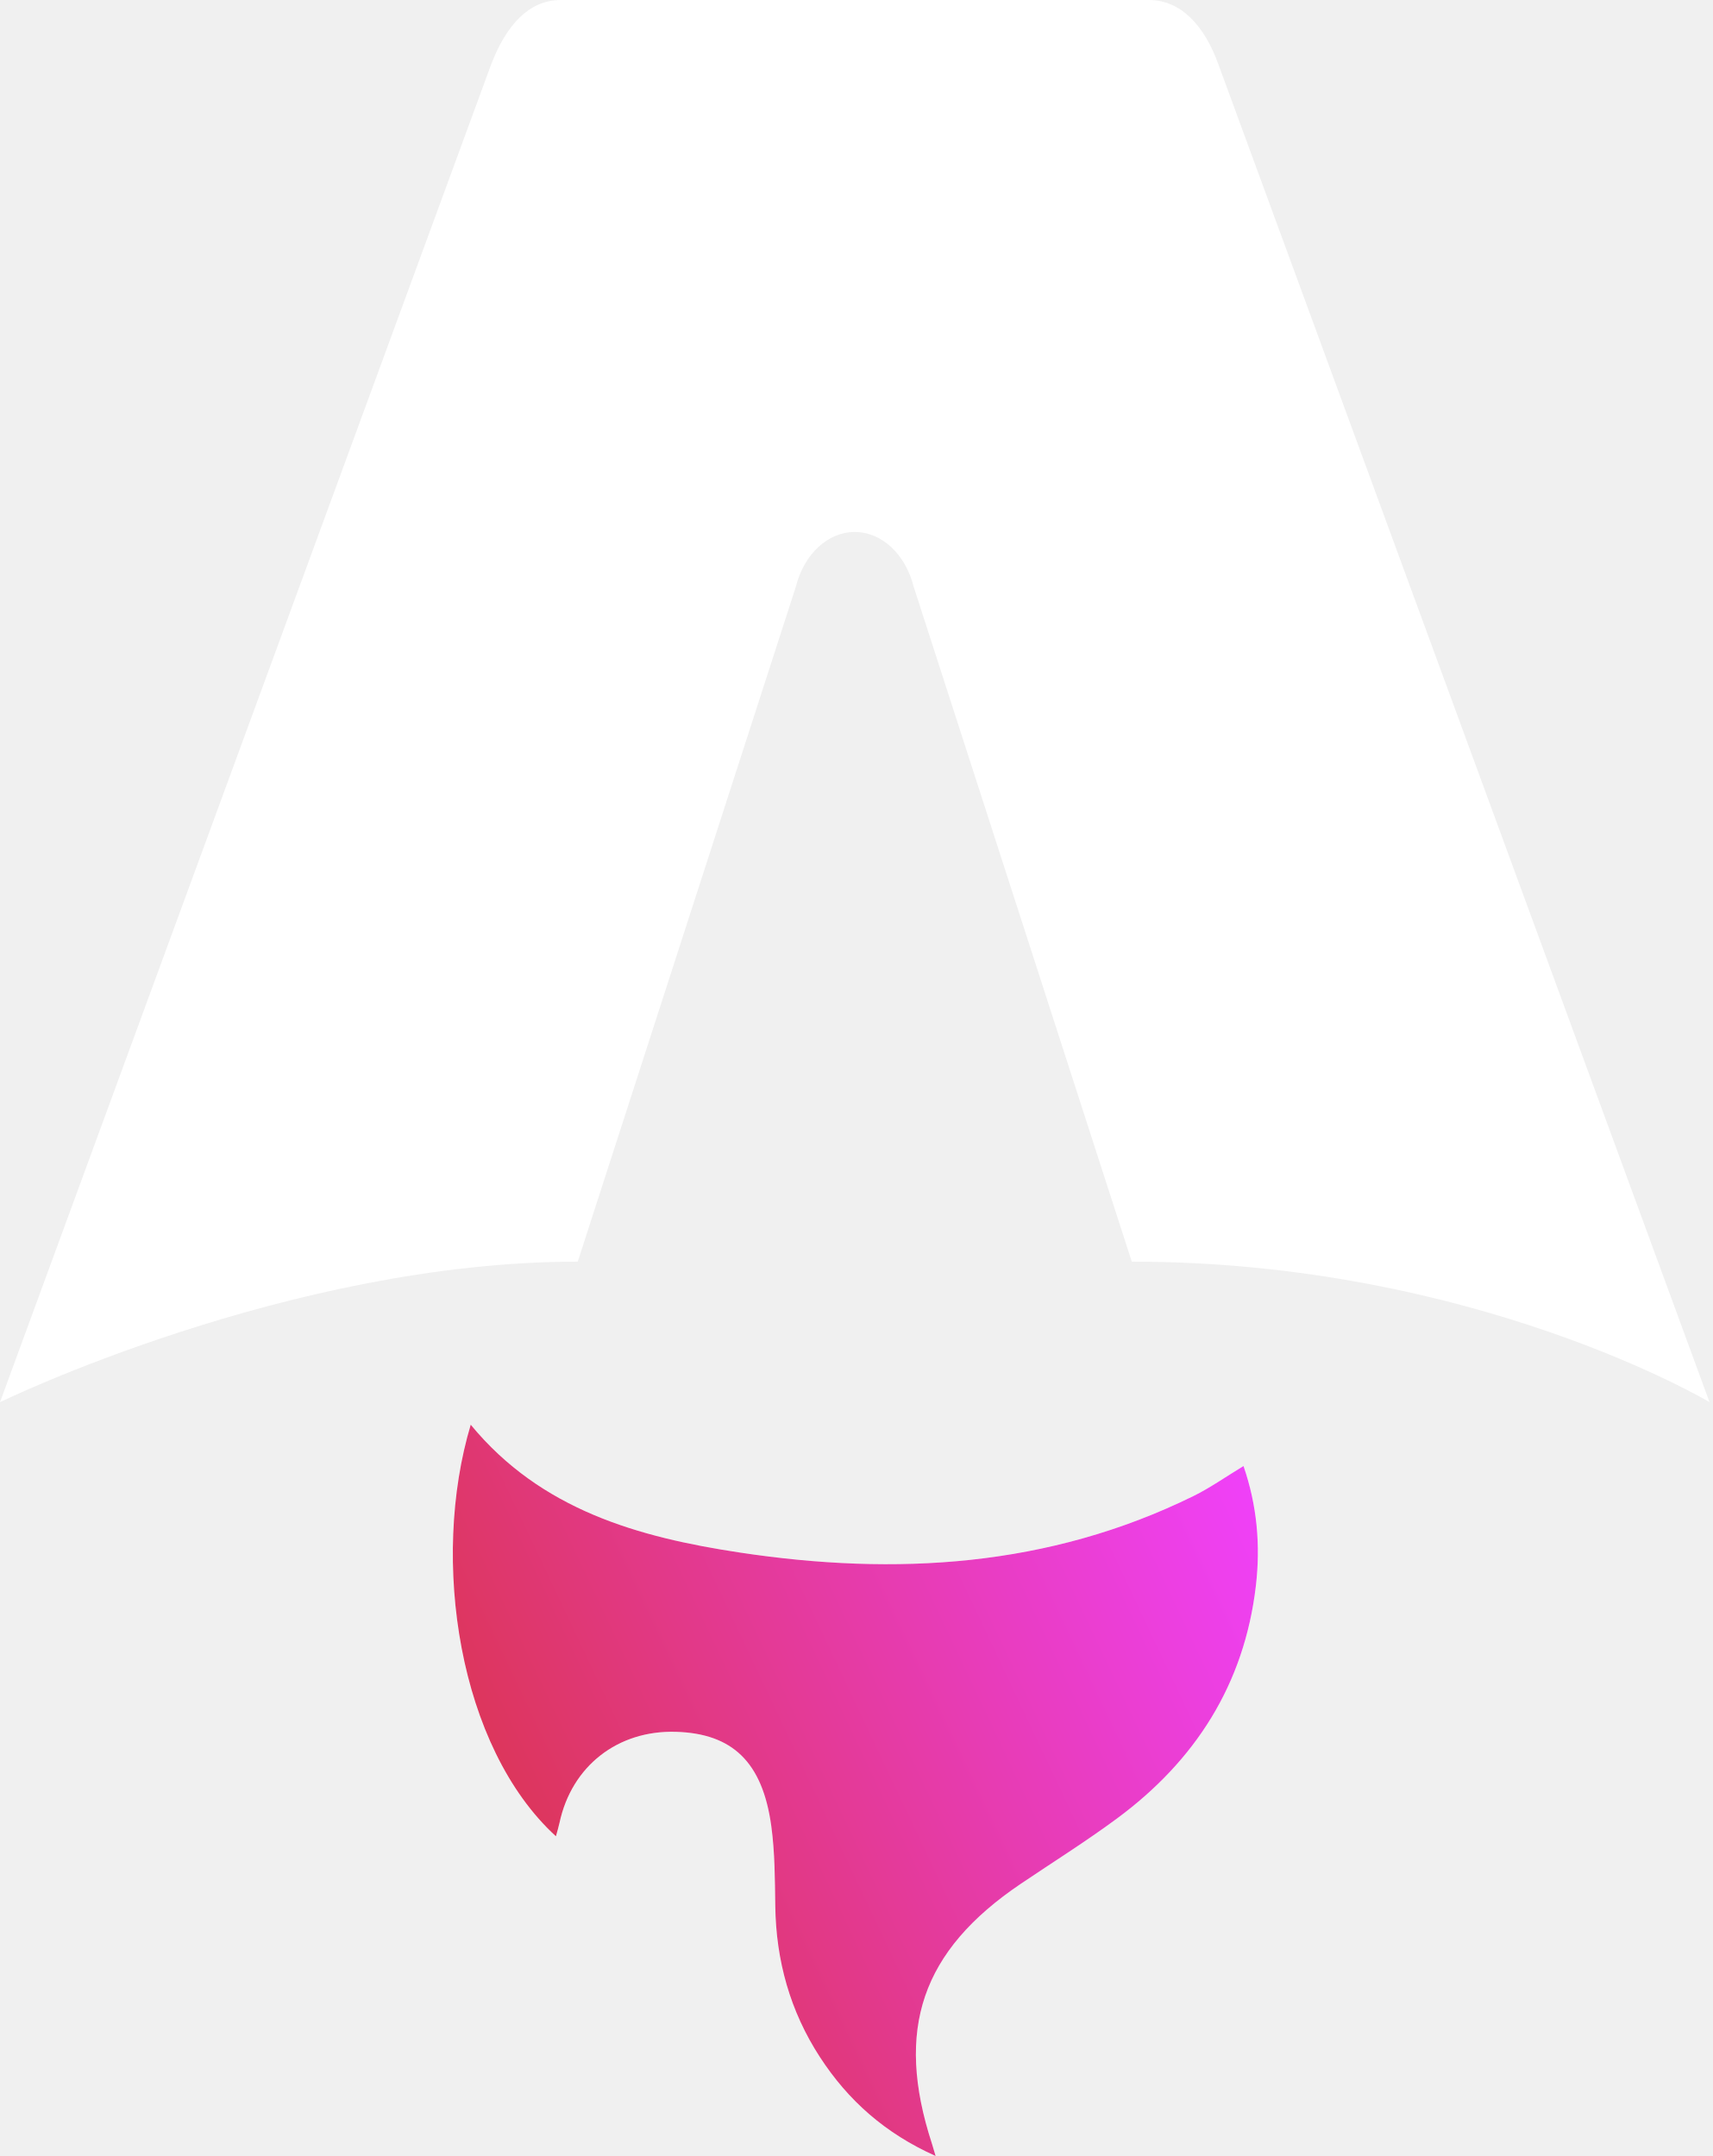
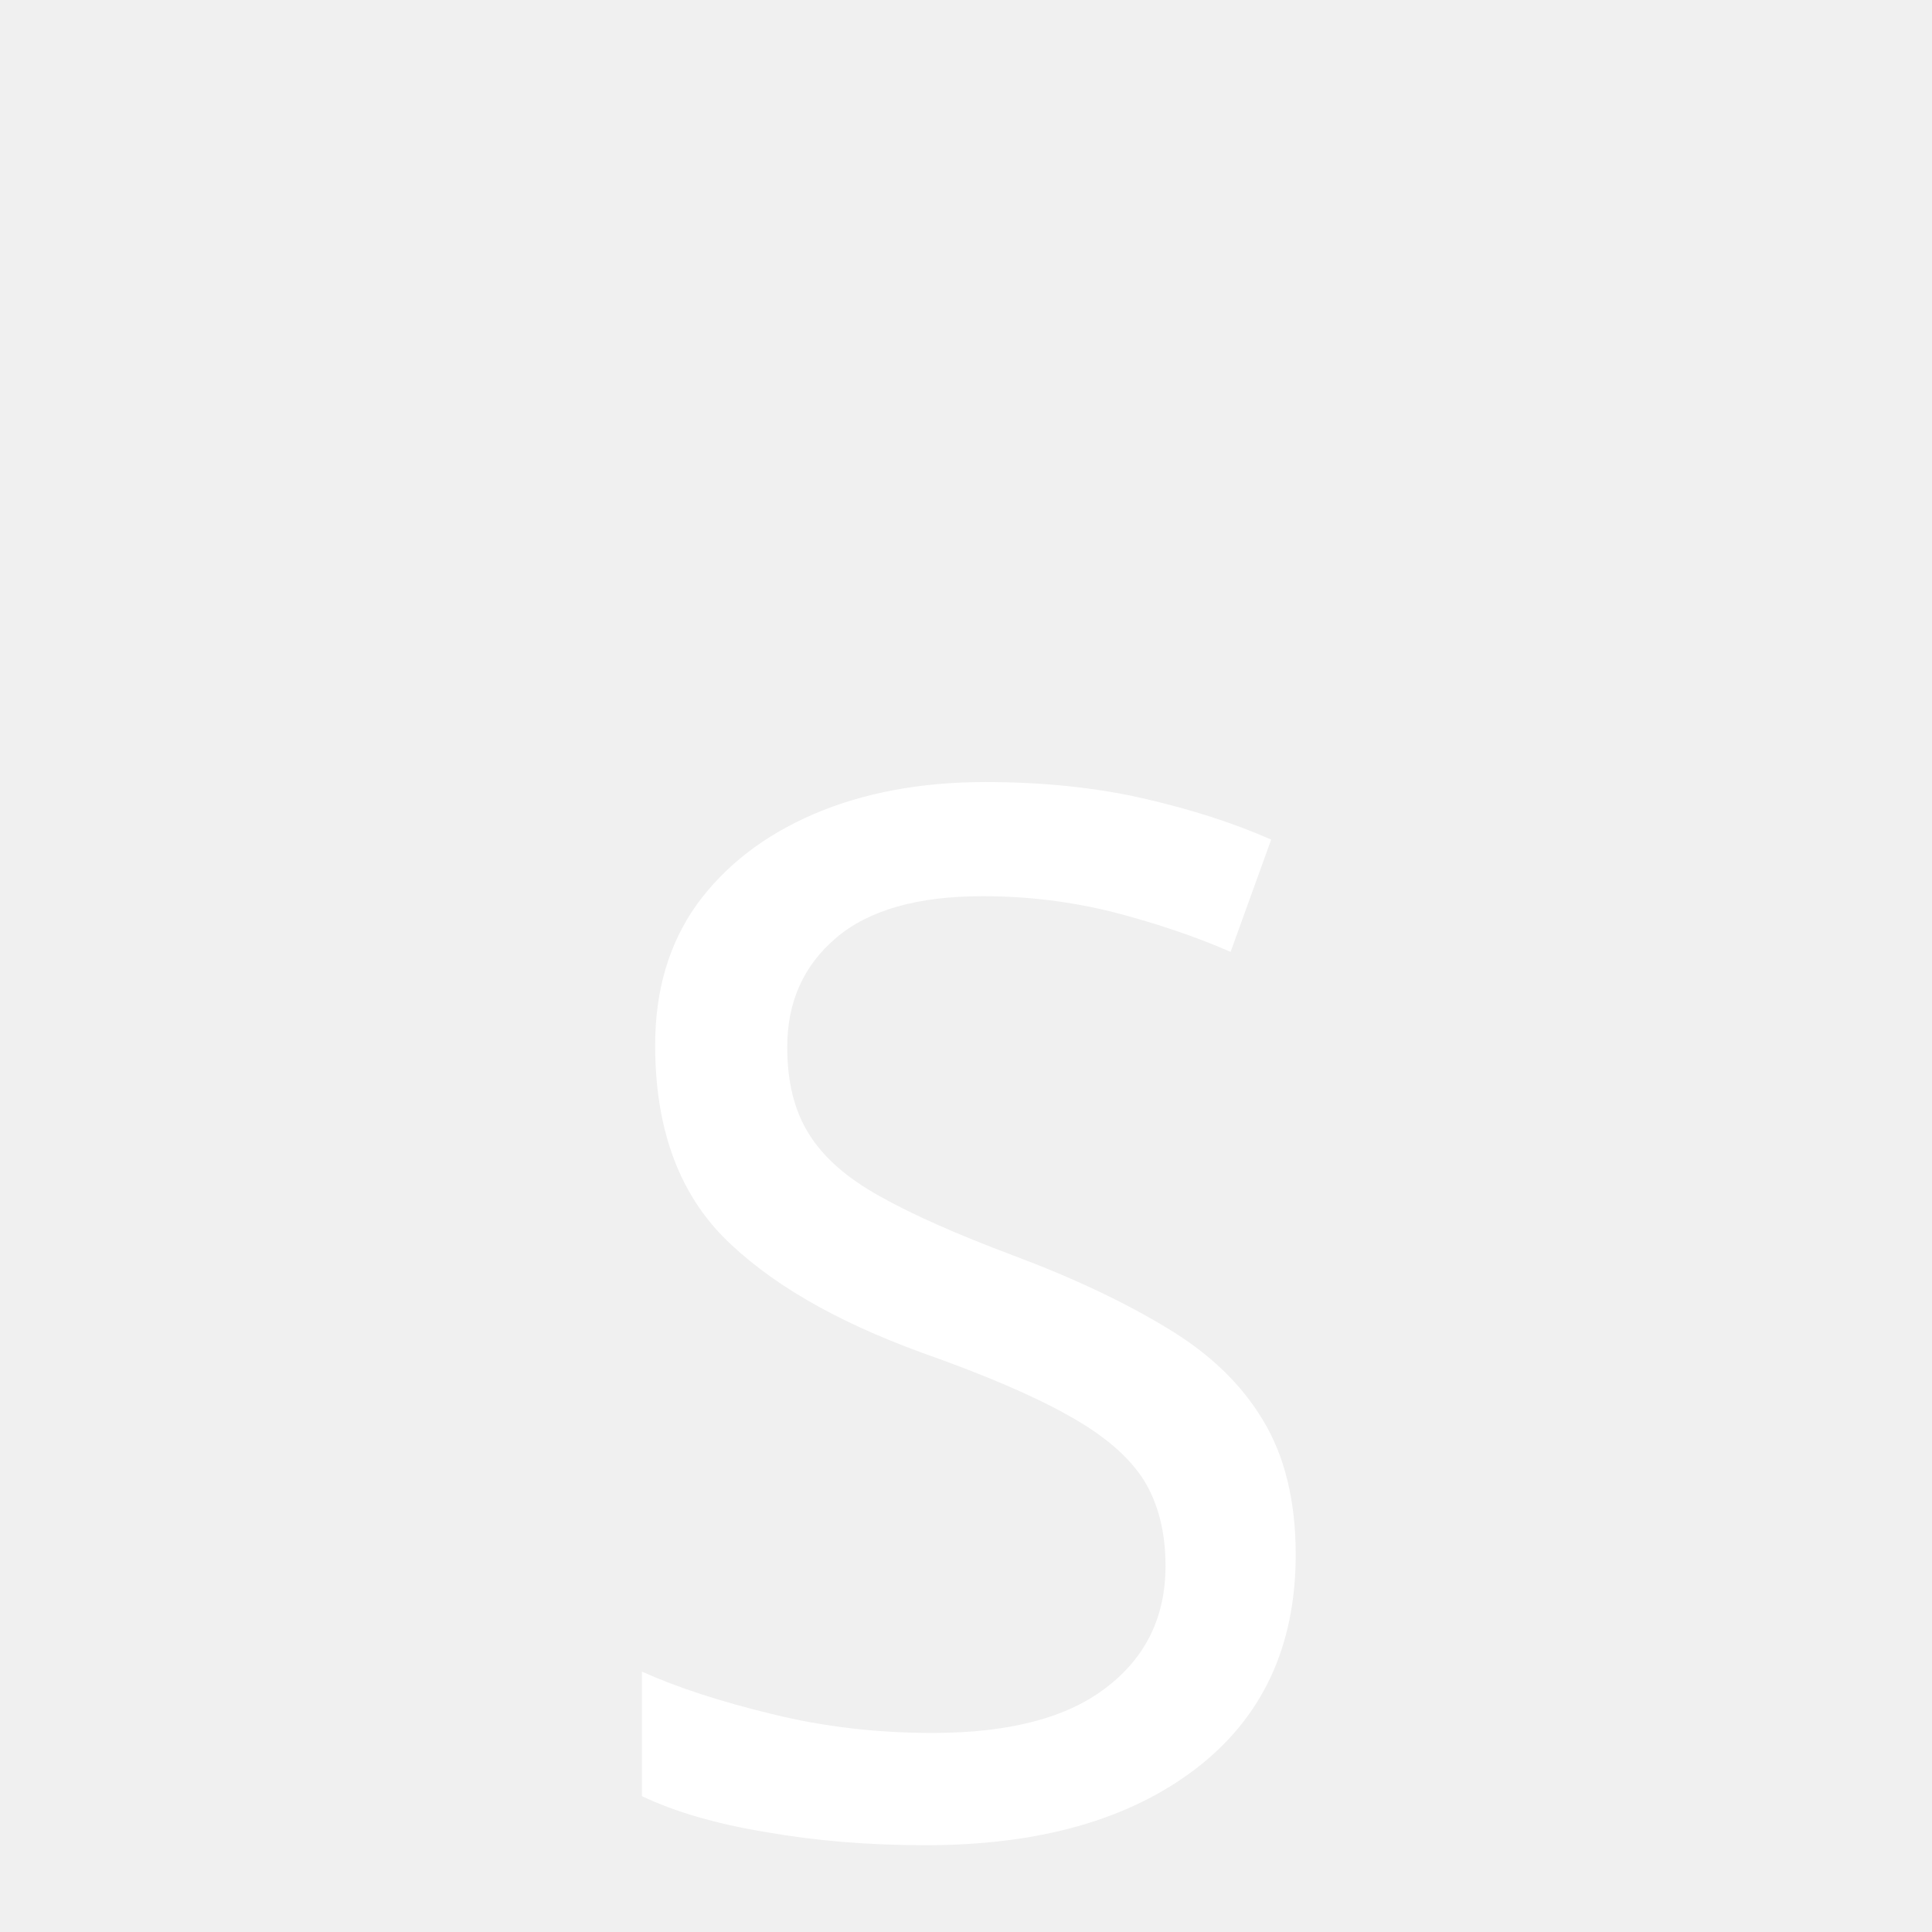
- <svg xmlns="http://www.w3.org/2000/svg" width="85" height="107" viewBox="0 0 85 107" fill="none">
-   <path fill="white" d="M27.589 91.136C22.756 86.718 21.344 77.433 23.358 70.707C26.85 74.948 31.689 76.291 36.7 77.05C44.438 78.22 52.036 77.782 59.223 74.246C60.045 73.841 60.805 73.303 61.704 72.757C62.378 74.714 62.553 76.689 62.318 78.7C61.745 83.596 59.309 87.378 55.433 90.245C53.883 91.392 52.244 92.417 50.643 93.498C45.726 96.821 44.396 100.718 46.243 106.386C46.287 106.525 46.327 106.663 46.426 107C43.916 105.876 42.082 104.24 40.684 102.089C39.209 99.819 38.507 97.308 38.47 94.591C38.451 93.269 38.451 91.934 38.273 90.631C37.839 87.453 36.347 86.03 33.536 85.948C30.652 85.864 28.37 87.647 27.765 90.455C27.719 90.671 27.652 90.884 27.585 91.134L27.589 91.136Z" />
-   <path fill="url(#paint0_linear_1_59)" d="M27.589 91.136C22.756 86.718 21.344 77.433 23.358 70.707C26.85 74.948 31.689 76.291 36.7 77.05C44.438 78.22 52.036 77.782 59.223 74.246C60.045 73.841 60.805 73.303 61.704 72.757C62.378 74.714 62.553 76.689 62.318 78.7C61.745 83.596 59.309 87.378 55.433 90.245C53.883 91.392 52.244 92.417 50.643 93.498C45.726 96.821 44.396 100.718 46.243 106.386C46.287 106.525 46.327 106.663 46.426 107C43.916 105.876 42.082 104.24 40.684 102.089C39.209 99.819 38.507 97.308 38.47 94.591C38.451 93.269 38.451 91.934 38.273 90.631C37.839 87.453 36.347 86.03 33.536 85.948C30.652 85.864 28.37 87.647 27.765 90.455C27.719 90.671 27.652 90.884 27.585 91.134L27.589 91.136Z" />
-   <path fill="white" d="M0 69.587C0 69.587 14.314 62.614 28.668 62.614L39.49 29.12C39.895 27.501 41.078 26.4 42.414 26.4C43.749 26.4 44.932 27.501 45.338 29.12L56.16 62.614C73.16 62.614 84.828 69.587 84.828 69.587C84.828 69.587 60.514 3.352 60.467 3.219C59.769 1.261 58.591 0 57.003 0H27.827C26.239 0 25.109 1.261 24.363 3.219C24.311 3.35 0 69.587 0 69.587Z" />
+ <svg xmlns="http://www.w3.org/2000/svg" viewBox="0 0 32 32" width="32" height="32">
  <defs>
-     <linearGradient id="paint0_linear_1_59" x1="22.47" y1="107" x2="69.145" y2="84.947" gradientUnits="userSpaceOnUse">
-       <stop stop-color="#D83333" />
-       <stop offset="1" stop-color="#F041FF" />
-     </linearGradient>
+     <style>
+       @font-face {
+         font-family: 'Ba';
+         src: url('/fonts/Ba.woff2') format('woff2');
+         font-weight: normal;
+         font-style: normal;
+       }
+     </style>
  </defs>
+   <text x="16" y="22" font-family="Ba, sans-serif" font-size="24" fill="#ffffff" text-anchor="middle" dominant-baseline="middle">S</text>
</svg>
